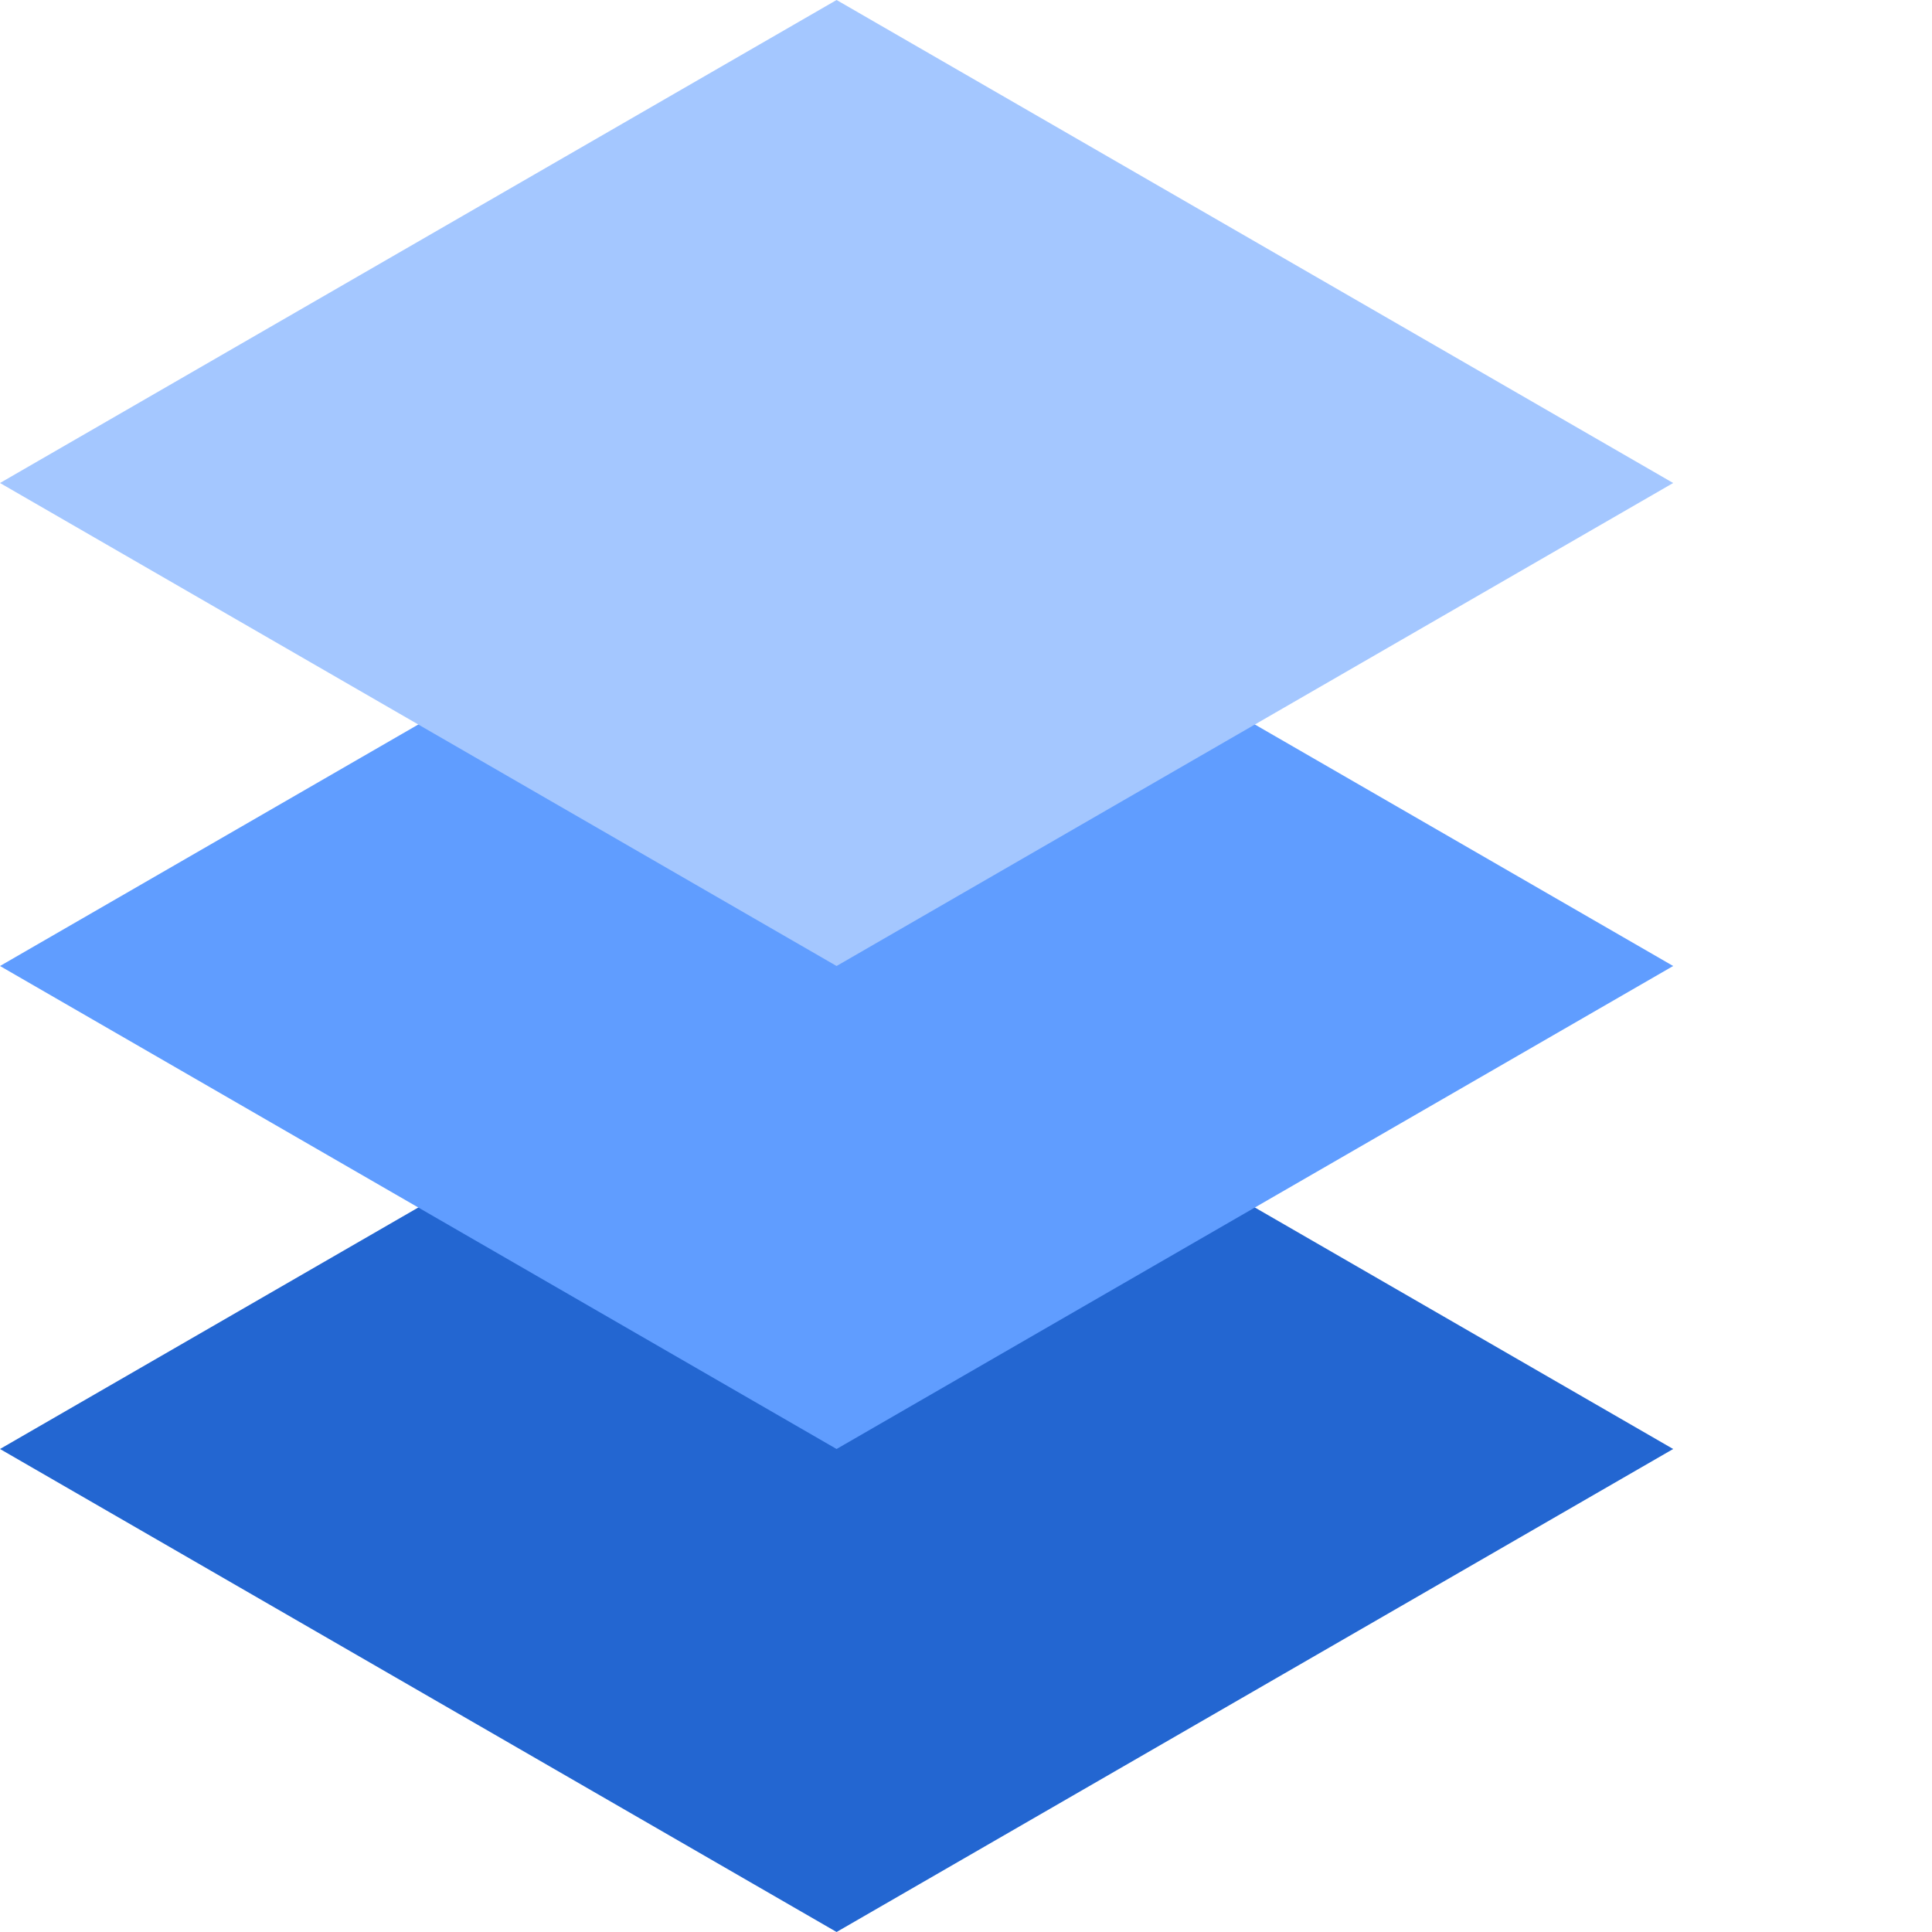
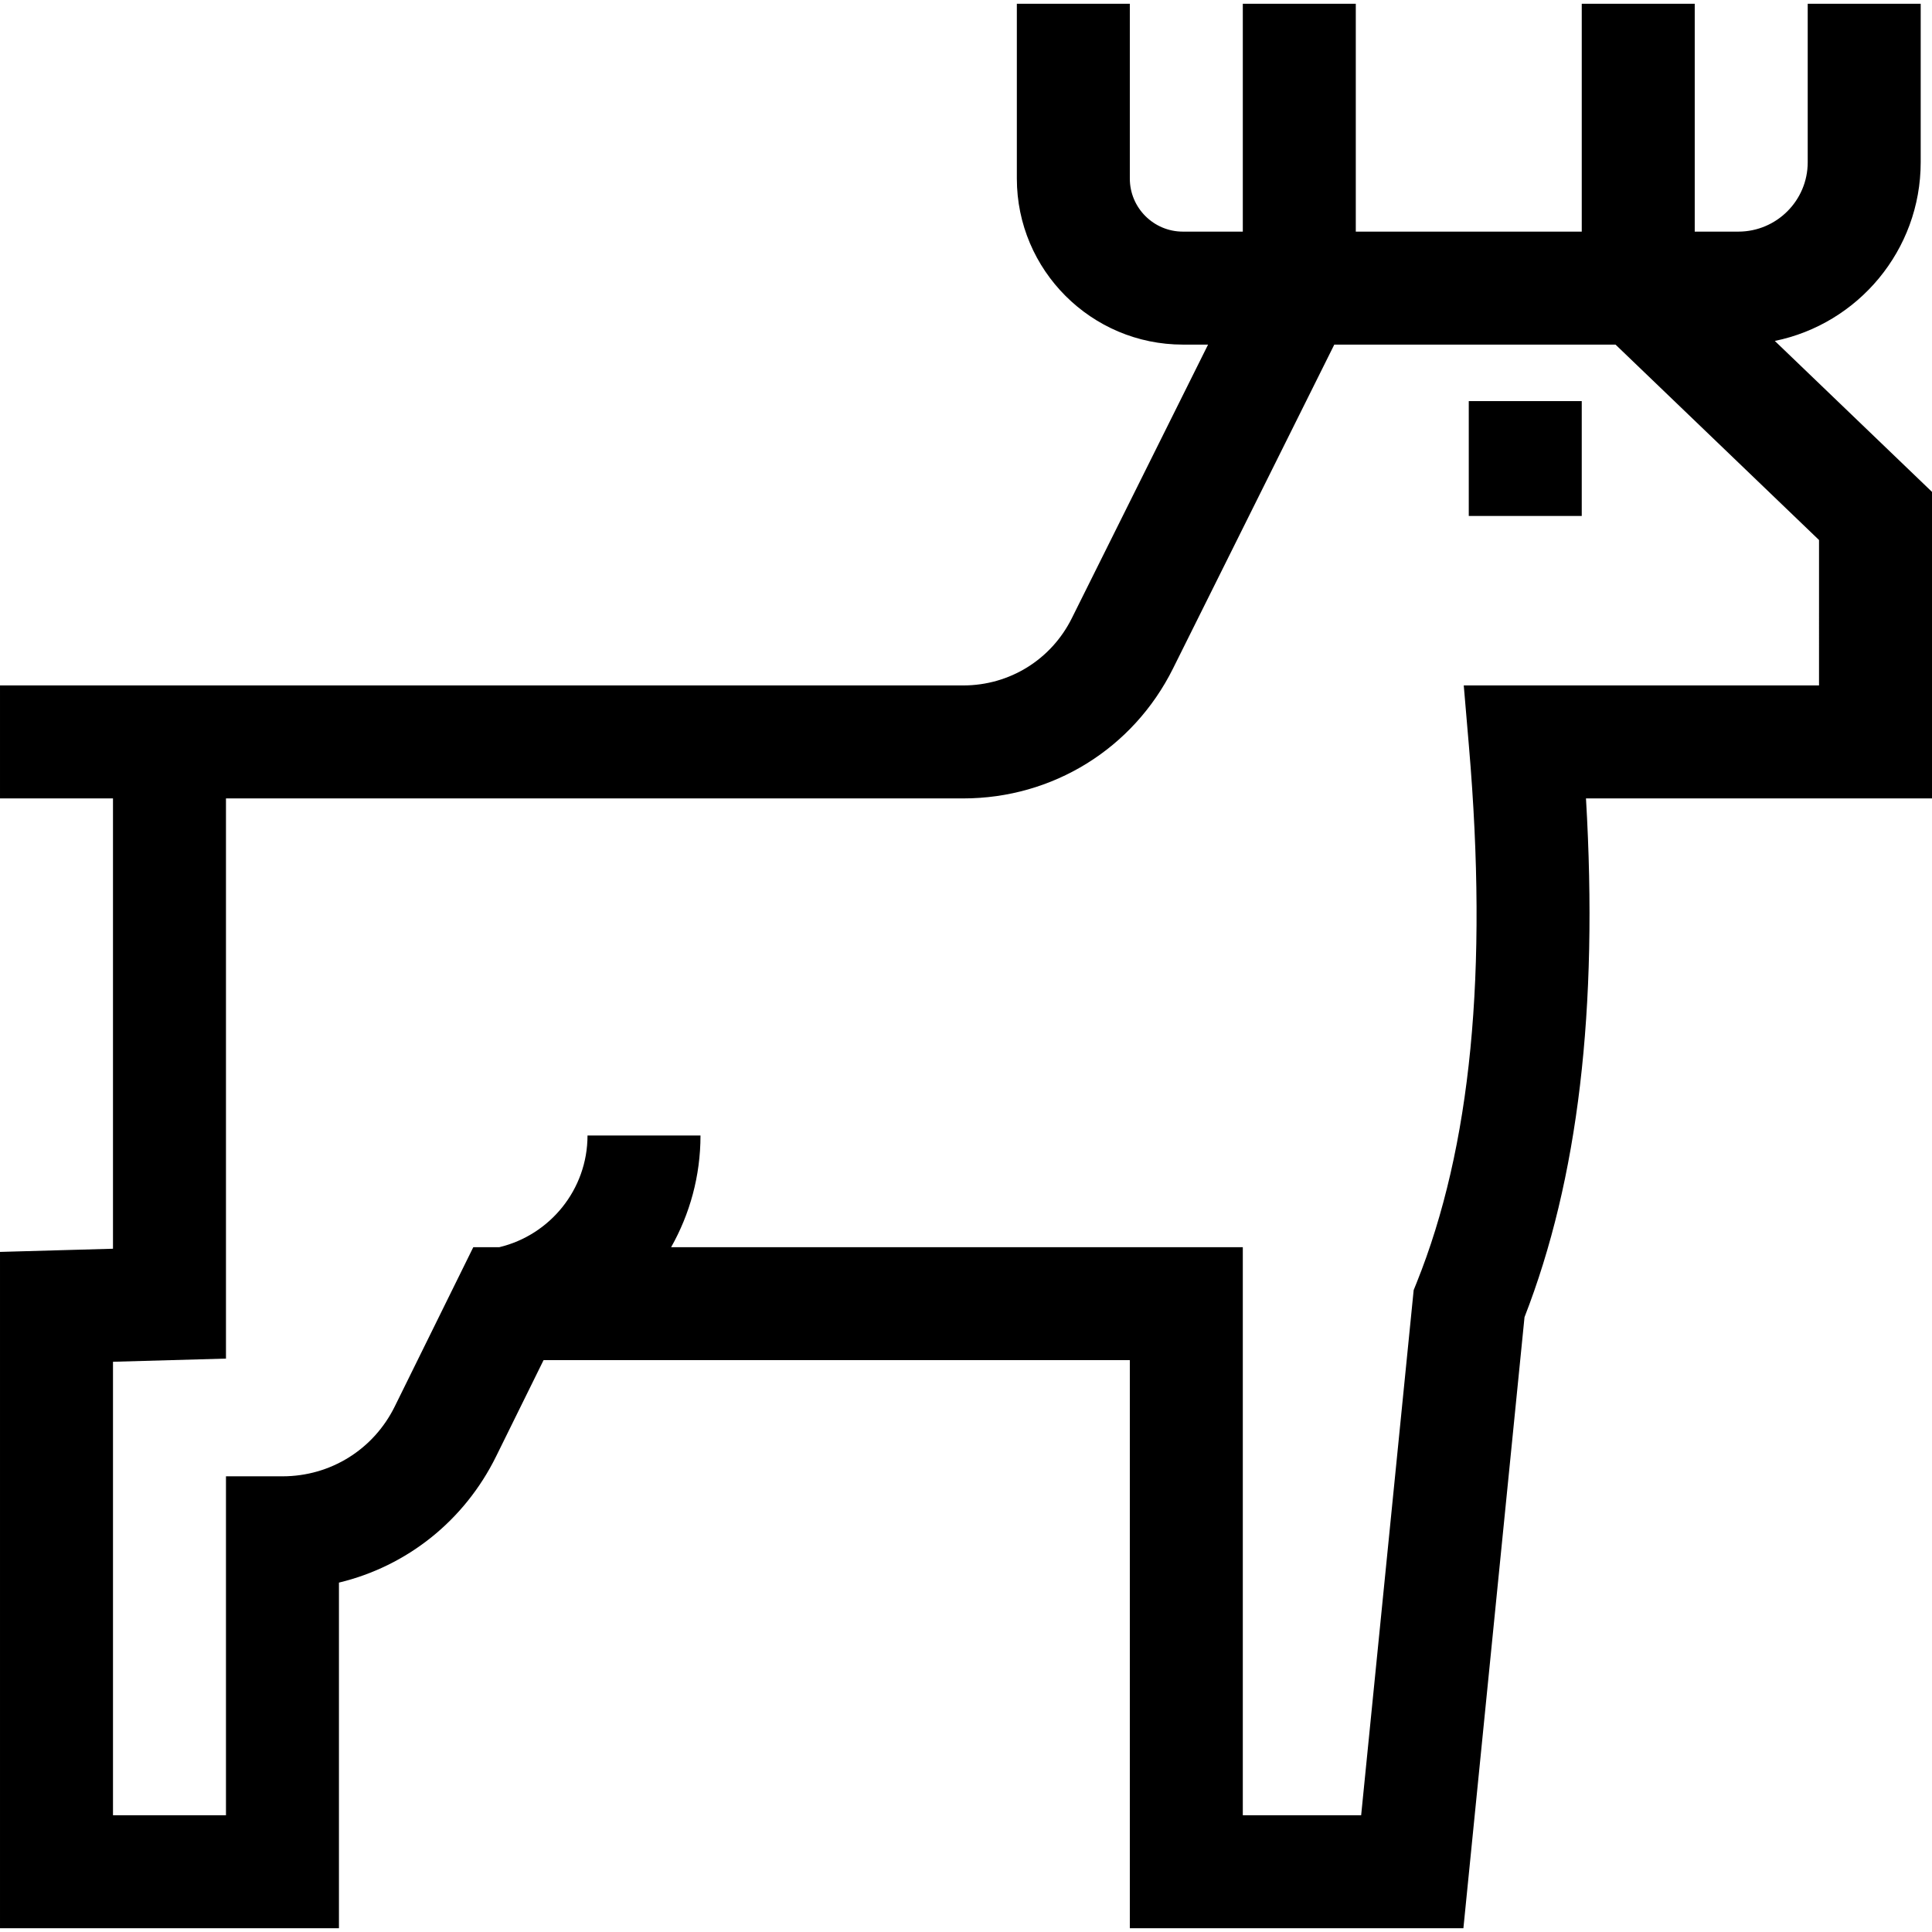
- <svg xmlns="http://www.w3.org/2000/svg" version="1.1" width="256" height="256" viewbox="0 0 949 256">
-   <path fill="#2366d1" d="M110.851 128L221.703 192L110.851 256L0 192Z" />
-   <path fill="#609dff" d="M110.851 64L221.703 128L110.851 192L0 128Z" />
-   <path fill="#a4c7ff" d="M110.851 0L221.703 64L110.851 128L0 64Z" />
+ <svg xmlns="http://www.w3.org/2000/svg" height="512pt" viewBox="0 -1 512 512" width="512pt">
+   <path d="m512 129.355-41.656-40.004c22.031-4.488 38.66-24.012 38.66-47.348v-42.004h-29.941v42.004c0 10.133-8.242 18.379-18.379 18.379h-11.562v-60.383h-29.941v60.383h-59.883v-60.383h-29.941v60.383h-15.883c-7.75 0-14.059-6.305-14.059-14.055v-46.328h-29.941v46.328c0 24.258 19.738 43.996 44 43.996h6.676l-36.102 72.504c-5.473 10.992-16.5 17.82-28.777 17.82h-255.27v29.941h29.941v119.34l-29.941.84v179.234h89.824v-91.594c17.941-4.316 33.203-16.324 41.641-33.438l12.582-25.516h155.367v150.547h88.402l16.195-161.941c14.223-36.512 19.578-81.625 16.289-137.473h91.699zm-29.941 51.293h-94.148l1.383 16.238c5.09 59.711.555 106.168-13.859 142.023l-.797 1.977-13.918 139.176h-31.363v-150.547h-151.5c4.945-8.754 7.781-18.852 7.781-29.602h-29.941c0 14.348-9.98 26.402-23.363 29.602h-6.906l-20.816 42.219c-5.629 11.414-17.031 18.504-29.754 18.504h-14.973v89.824h-29.941v-120.18l29.941-.84v-148.453h195.387c23.715 0 45.012-13.188 55.582-34.414l42.746-85.852h74.531l53.93 51.789zm0 0" />
+   <path d="m389.238 105.297h29.941v30.438h-29.941zm0 0" />
</svg>
